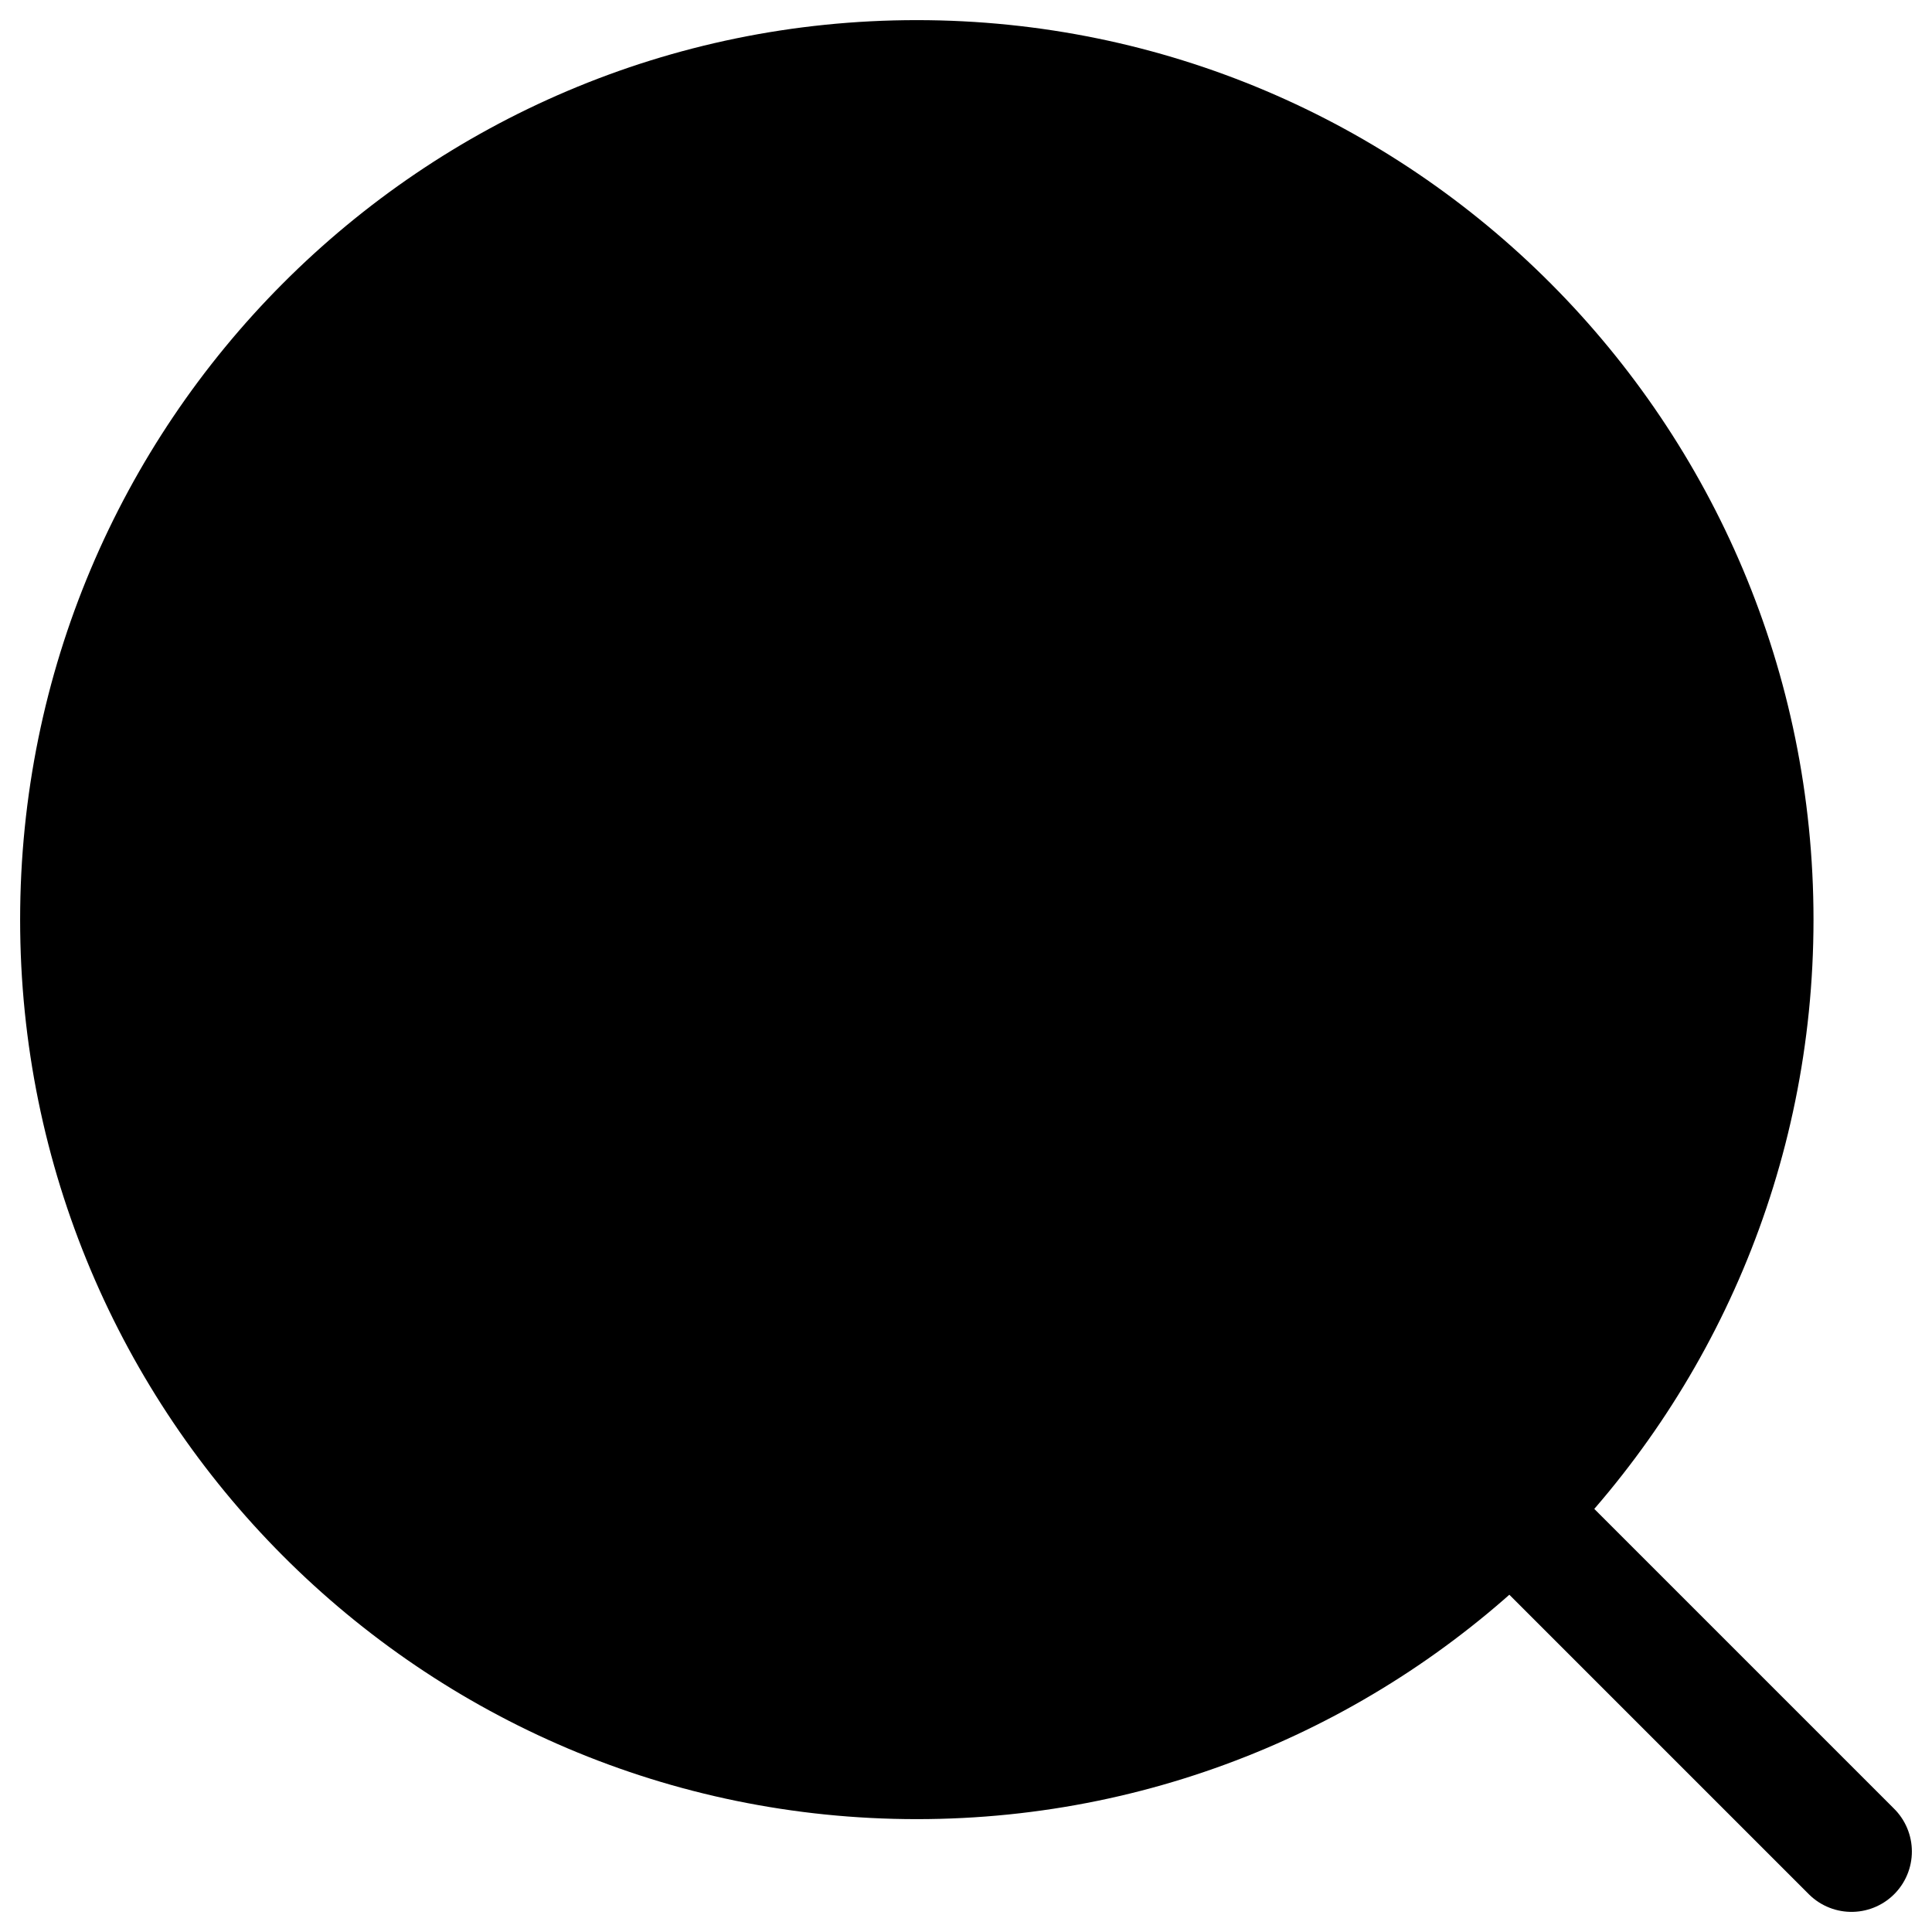
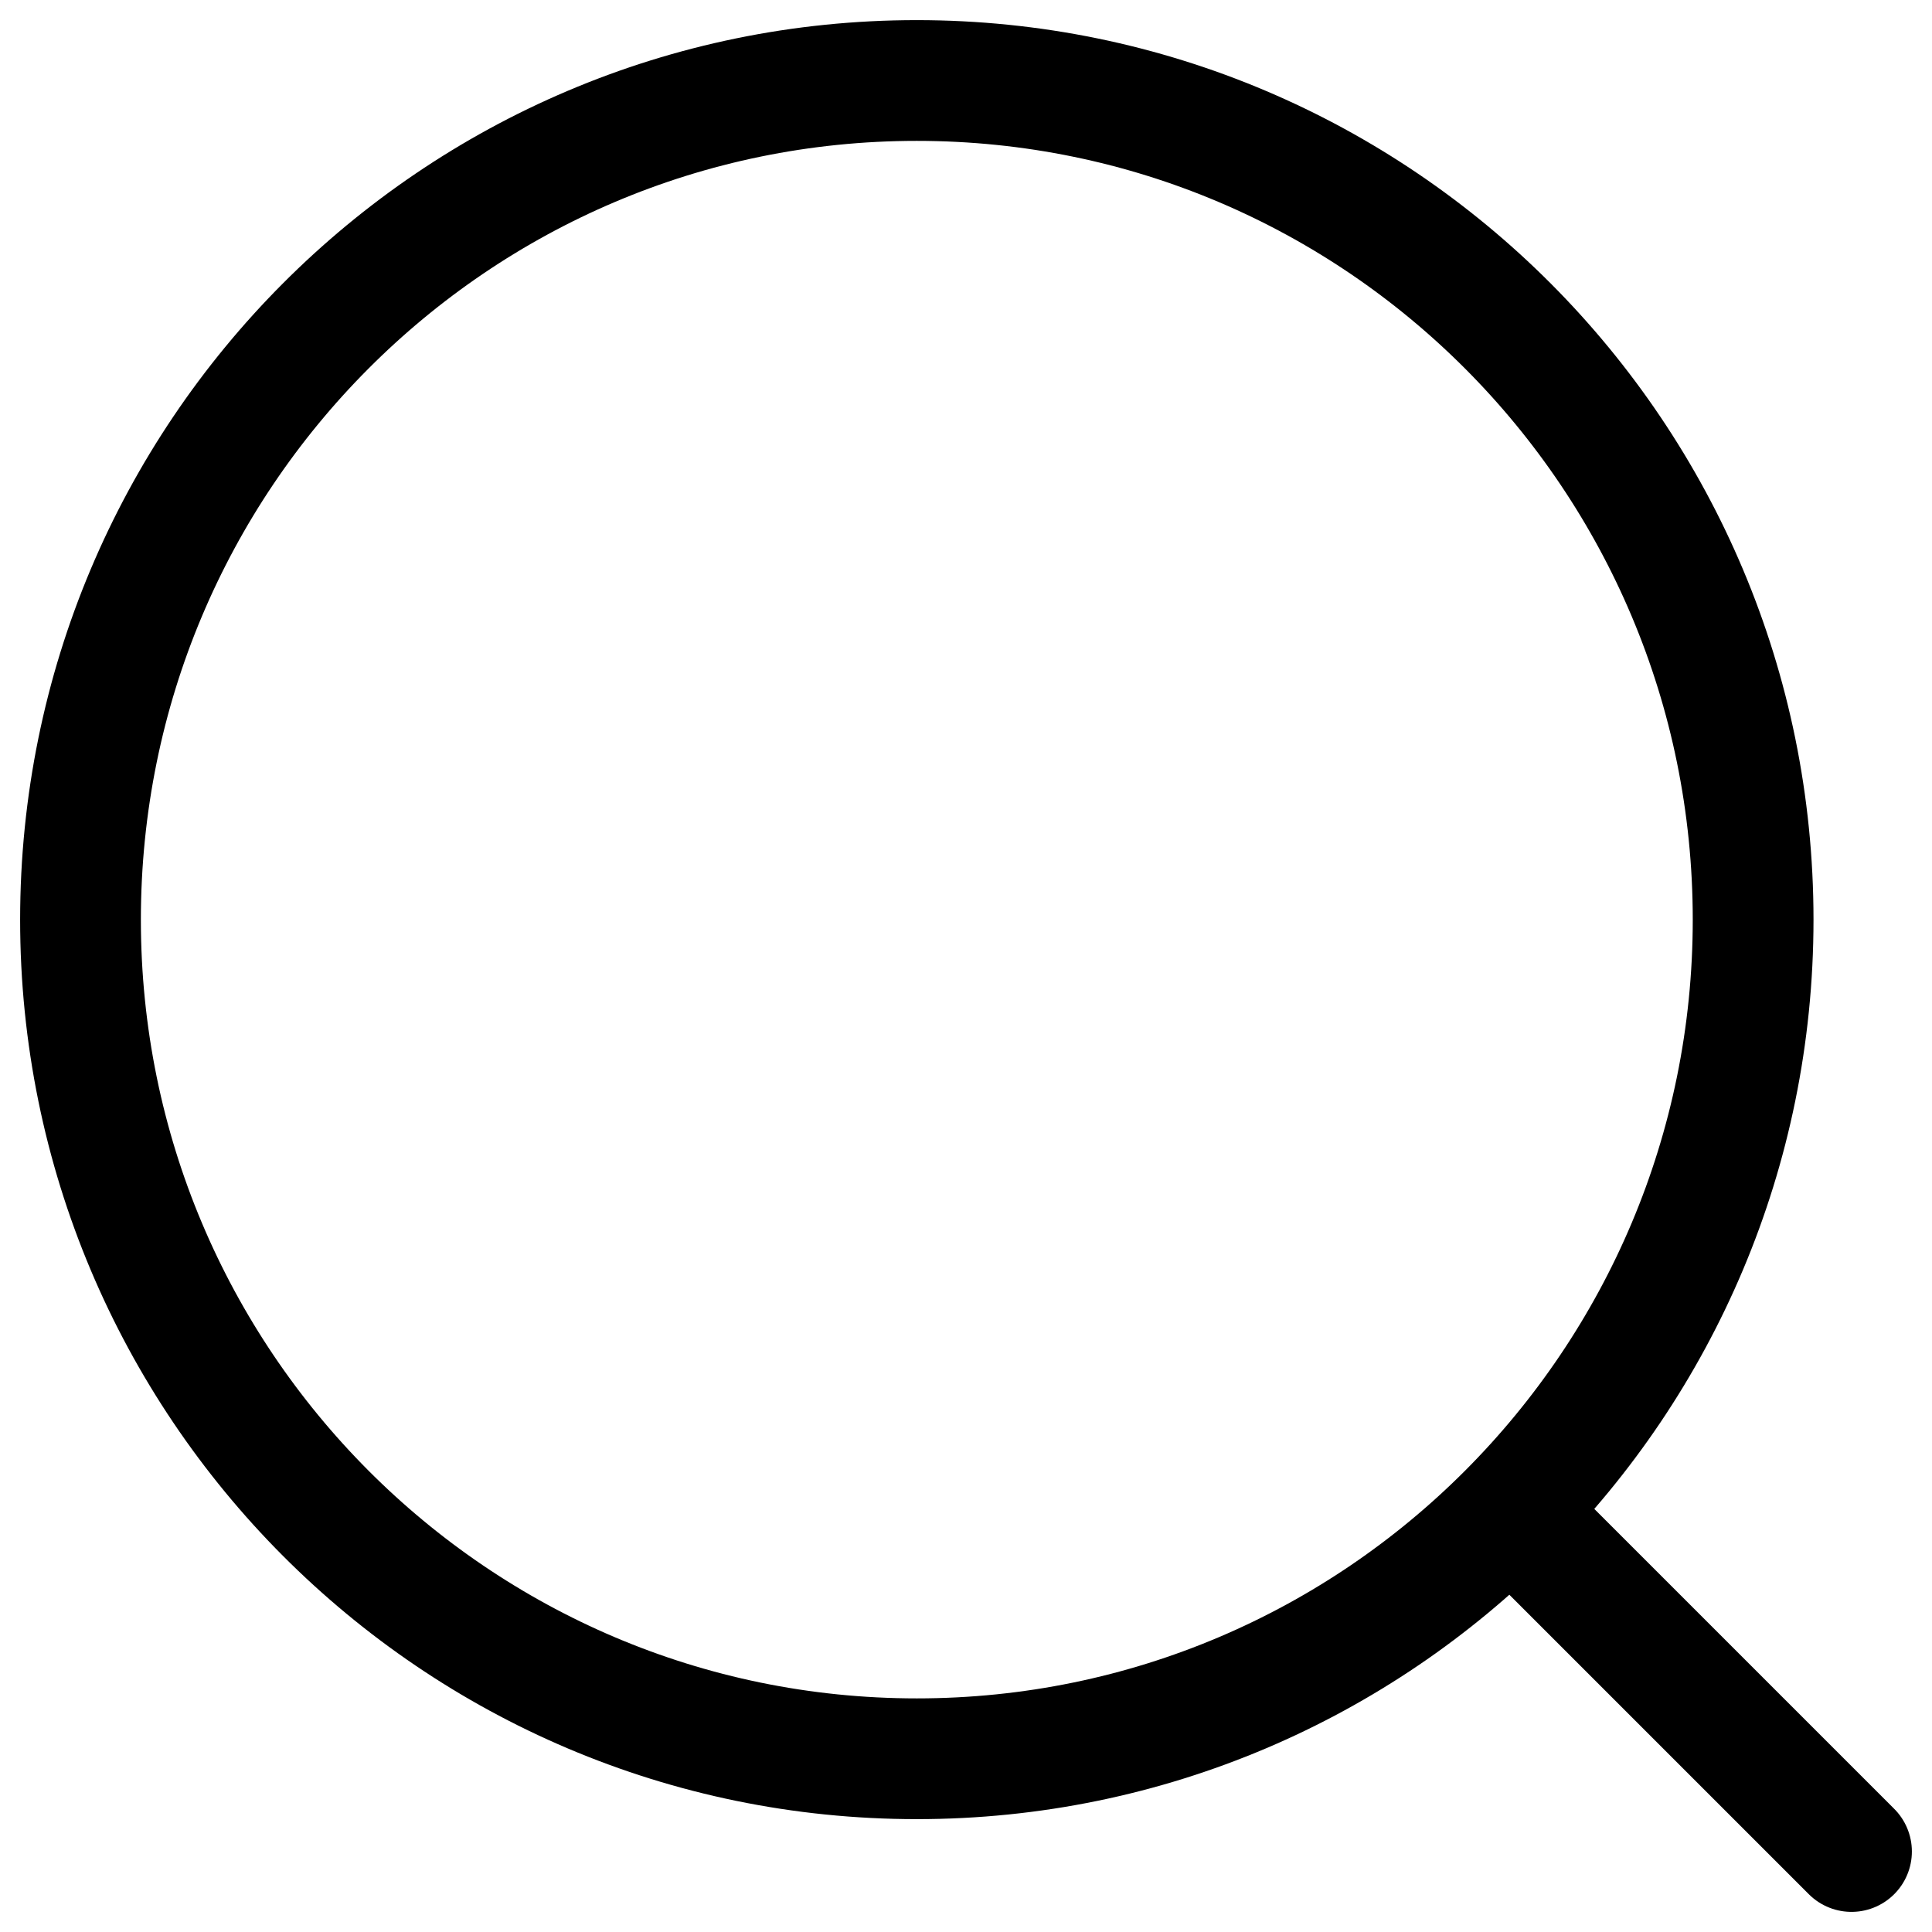
- <svg xmlns="http://www.w3.org/2000/svg" width="24" height="24" viewBox="0 0 24 24">
+ <svg xmlns="http://www.w3.org/2000/svg" width="24" height="24" viewBox="0 0 24 24" fill="none">
  <path d="M18.765 18.765L23 23M21.778 11.424C21.778 17.181 17.126 21.848 11.389 21.848C5.652 21.848 1 17.181 1 11.425C1 5.665 5.652 1 11.388 1C17.126 1 21.778 5.667 21.778 11.424Z" stroke="currentColor" stroke-width="1.5" stroke-linecap="round" stroke-linejoin="round" />
</svg>
